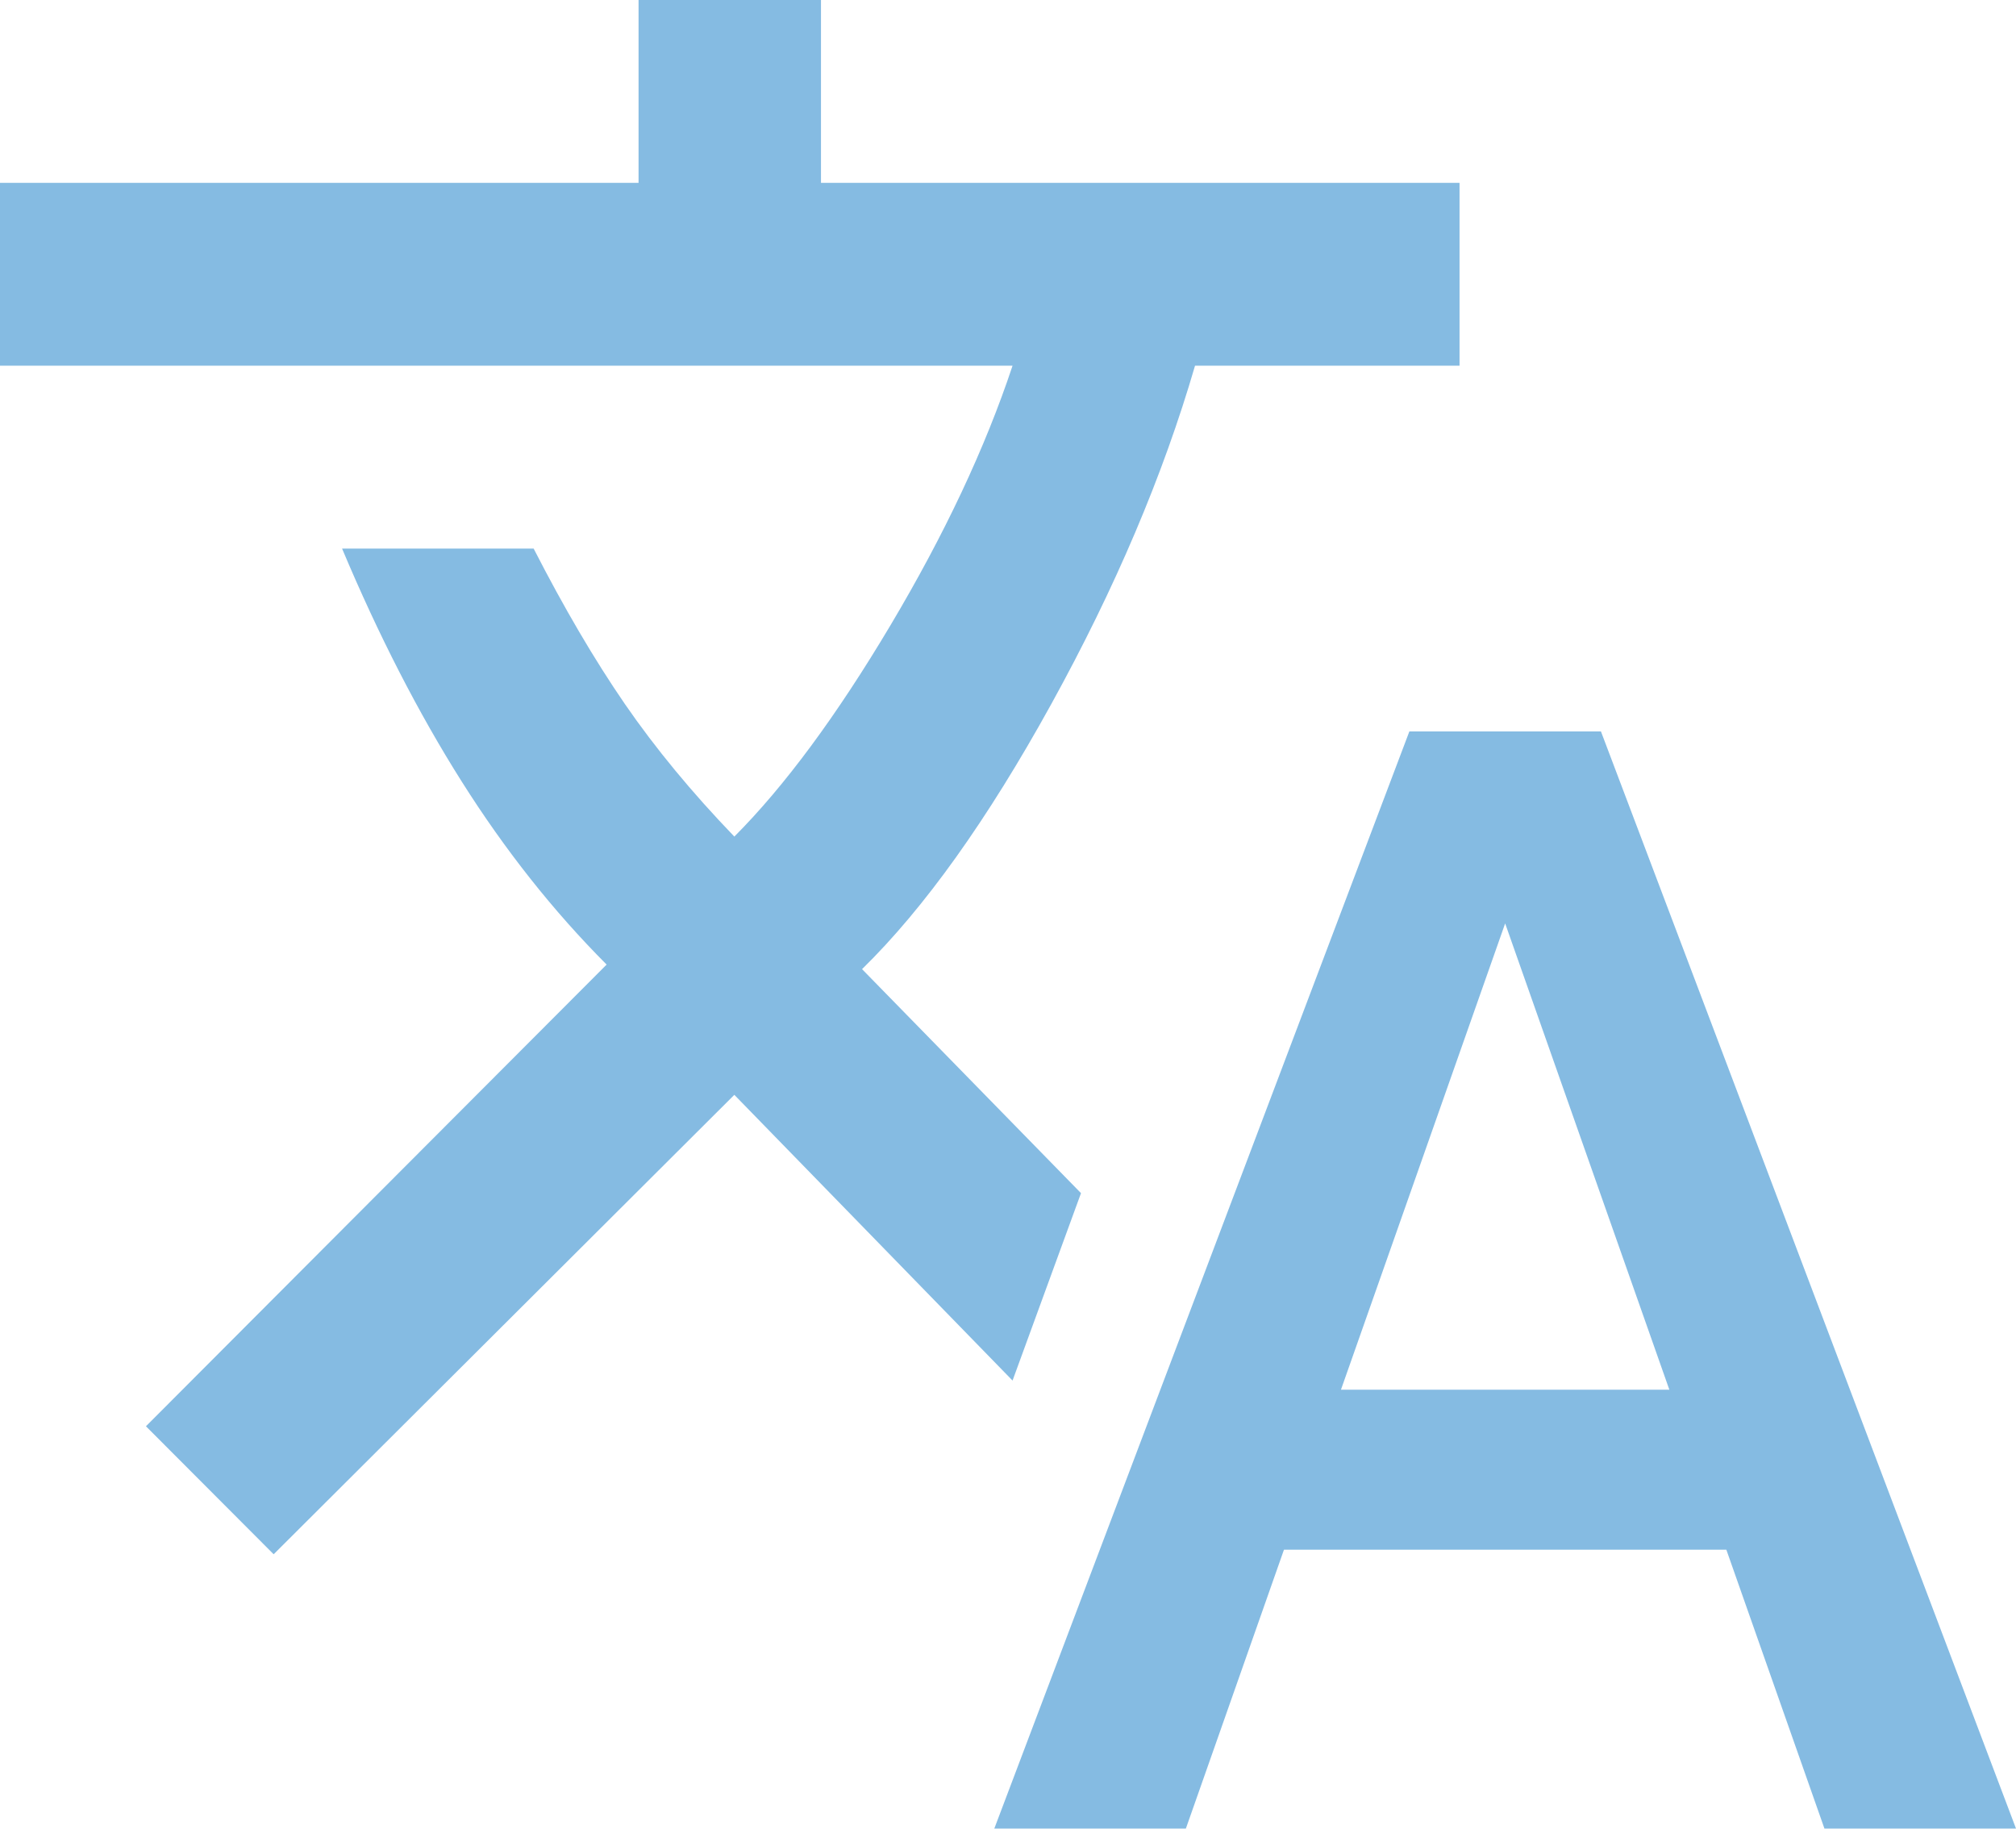
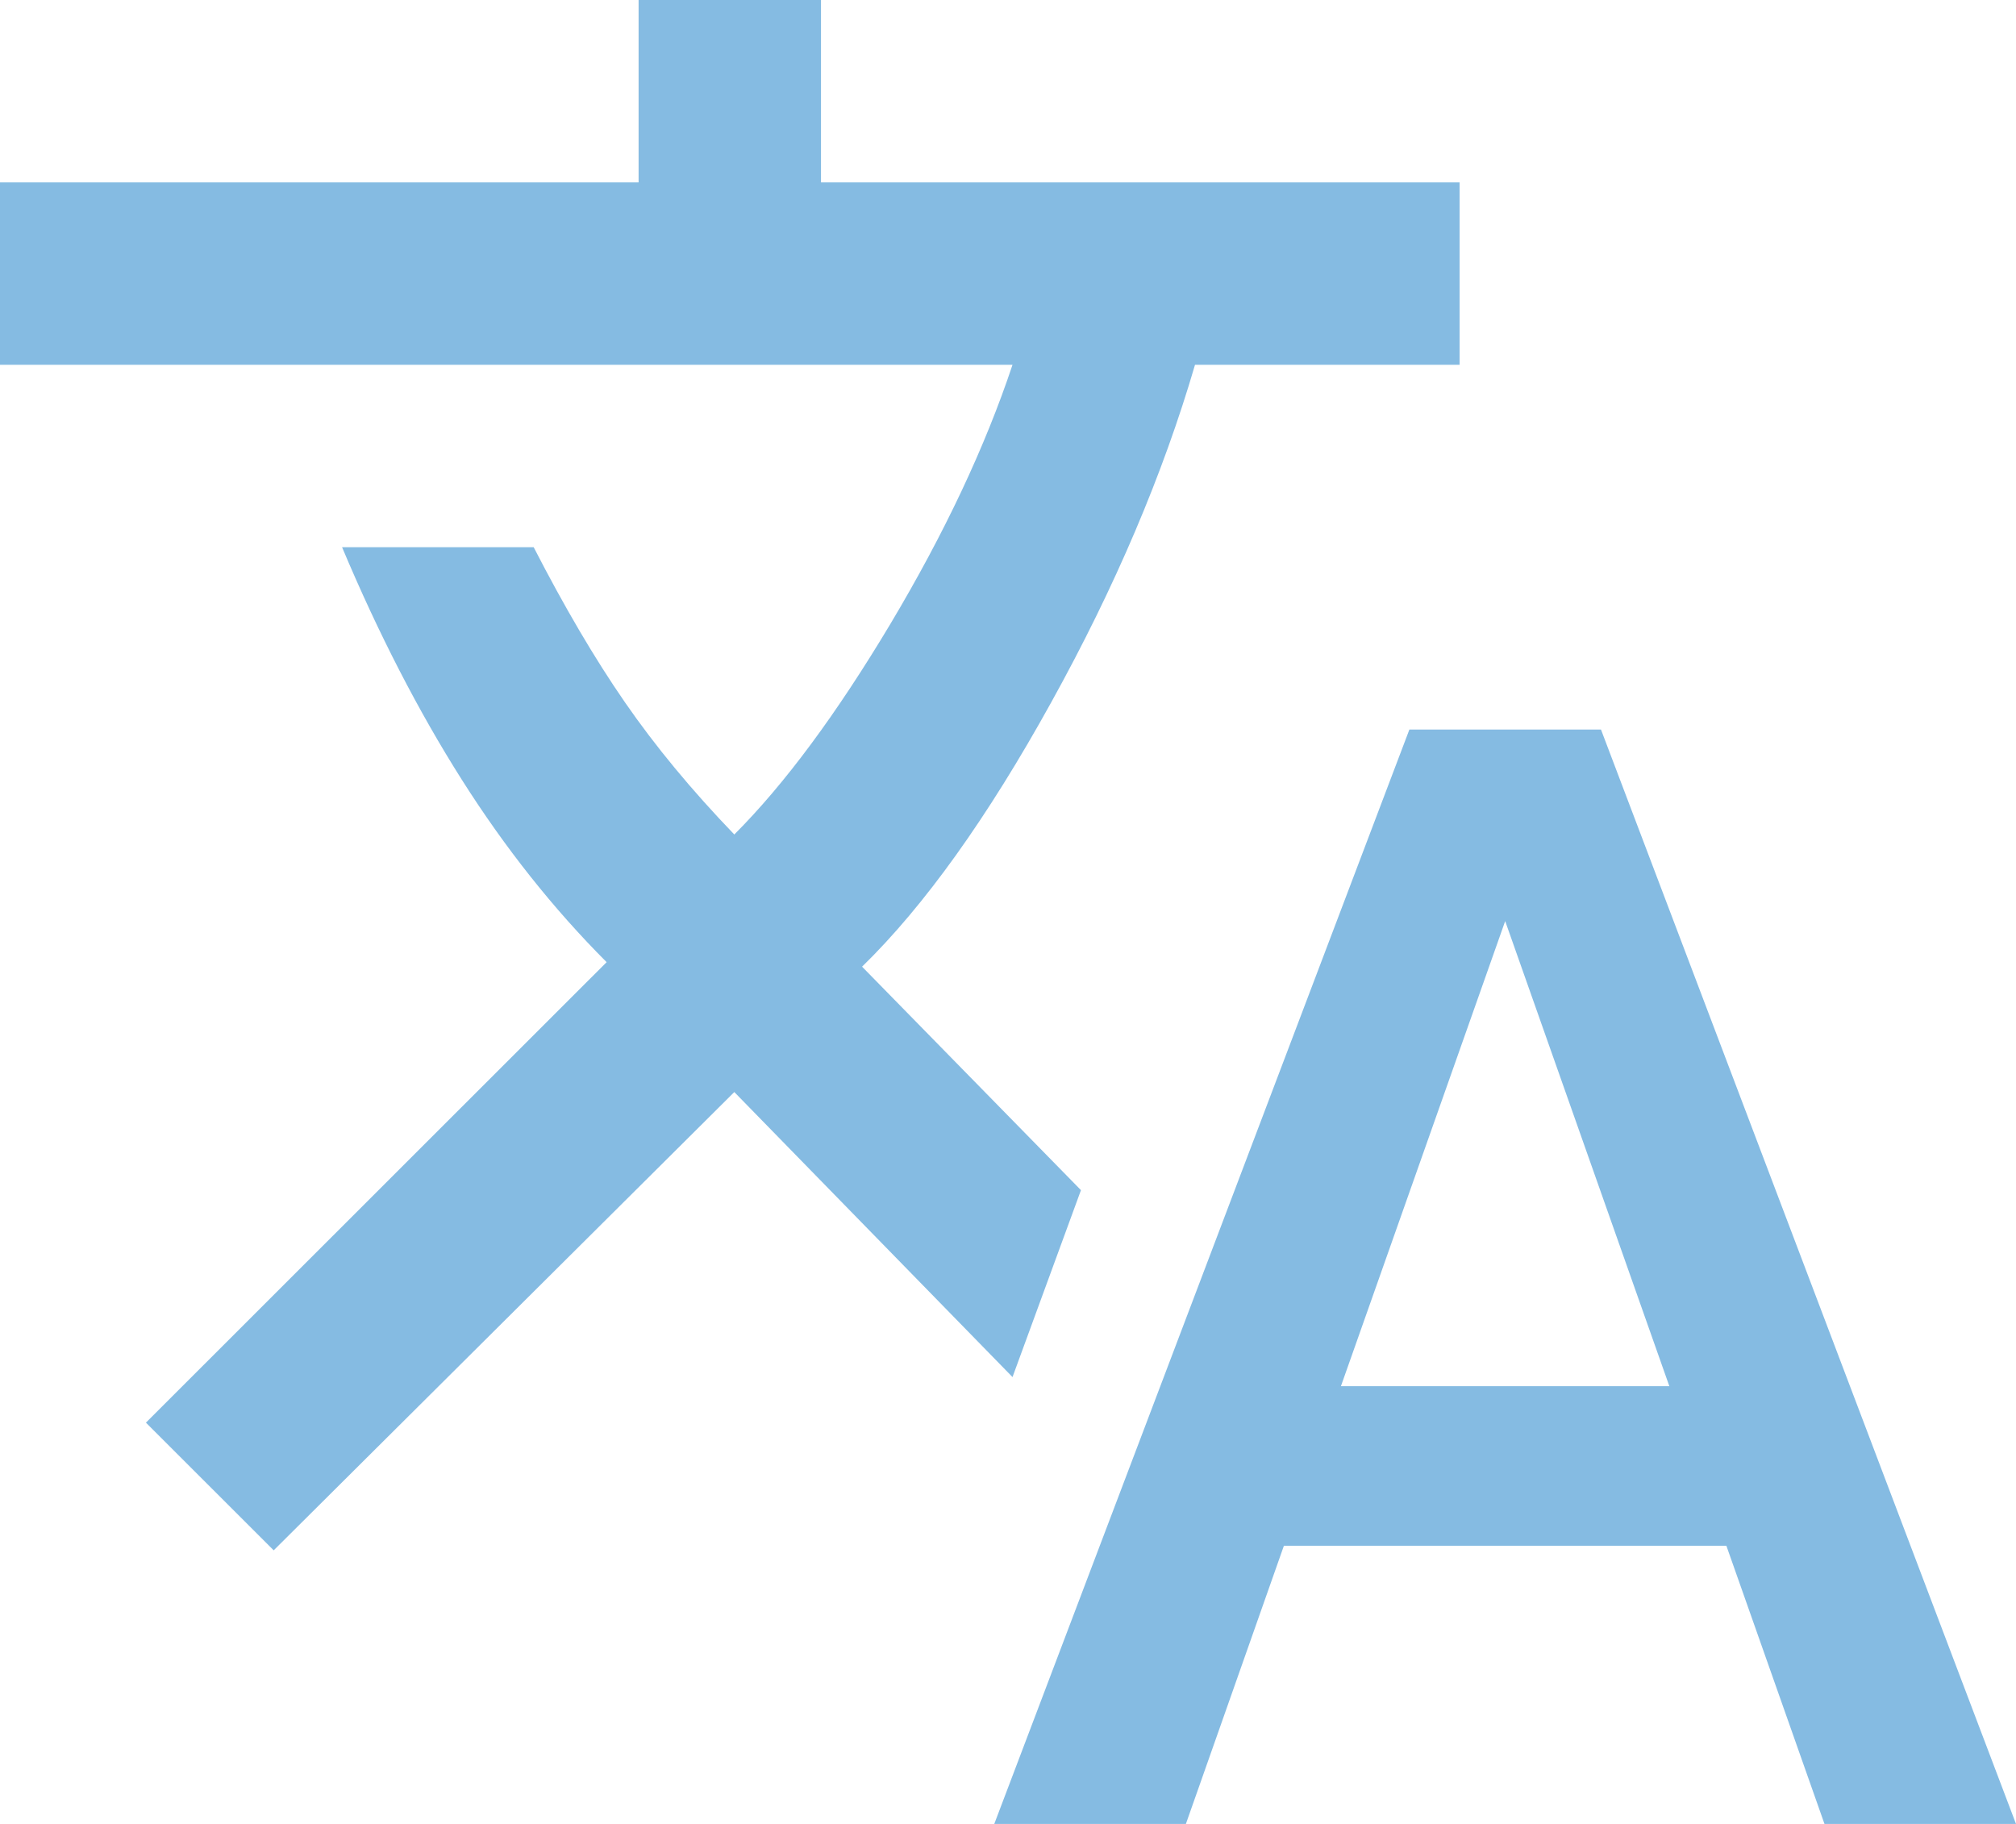
- <svg xmlns="http://www.w3.org/2000/svg" width="43" height="39" viewBox="0 0 43 39" fill="none">
-   <path d="M21.208 39L30.061 15.6H34.147L43 39H38.914L36.822 33.053H27.386L25.294 39H21.208ZM5.837 33.15L3.113 30.42L12.939 20.573C11.804 19.435 10.774 18.135 9.85 16.672C8.926 15.21 8.075 13.553 7.296 11.7H11.382C12.031 12.967 12.68 14.072 13.328 15.015C13.977 15.957 14.755 16.9 15.663 17.843C16.733 16.77 17.844 15.267 18.995 13.333C20.146 11.399 21.014 9.555 21.597 7.8H0V3.9H13.62V0H17.511V3.9H31.131V7.8H25.489C24.808 10.14 23.786 12.545 22.424 15.015C21.062 17.485 19.716 19.37 18.387 20.67L23.057 25.448L21.597 29.445L15.663 23.351L5.837 33.15ZM28.602 29.64H35.606L32.104 19.695L28.602 29.64Z" fill="#85BBE2" />
+ <svg xmlns="http://www.w3.org/2000/svg" width="21" height="19" viewBox="0 0 21 19" fill="none">
+   <path d="M10.357 19L14.681 7.6H16.677L21 19H19.005L17.983 16.102H13.374L12.353 19H10.357ZM2.851 16.15L1.52 14.82L6.319 10.023C5.765 9.468 5.262 8.835 4.811 8.123C4.359 7.41 3.943 6.603 3.563 5.7H5.559C5.876 6.317 6.192 6.856 6.509 7.315C6.826 7.774 7.206 8.233 7.649 8.693C8.172 8.17 8.714 7.438 9.277 6.496C9.839 5.554 10.262 4.655 10.547 3.8H0V1.9H6.652V0H8.552V1.9H15.204V3.8H12.448C12.115 4.94 11.617 6.112 10.951 7.315C10.286 8.518 9.629 9.437 8.98 10.07L11.26 12.398L10.547 14.345L7.649 11.376L2.851 16.15ZM13.968 14.44H17.389L15.679 9.595L13.968 14.44Z" fill="#85BBE2" />
</svg>
